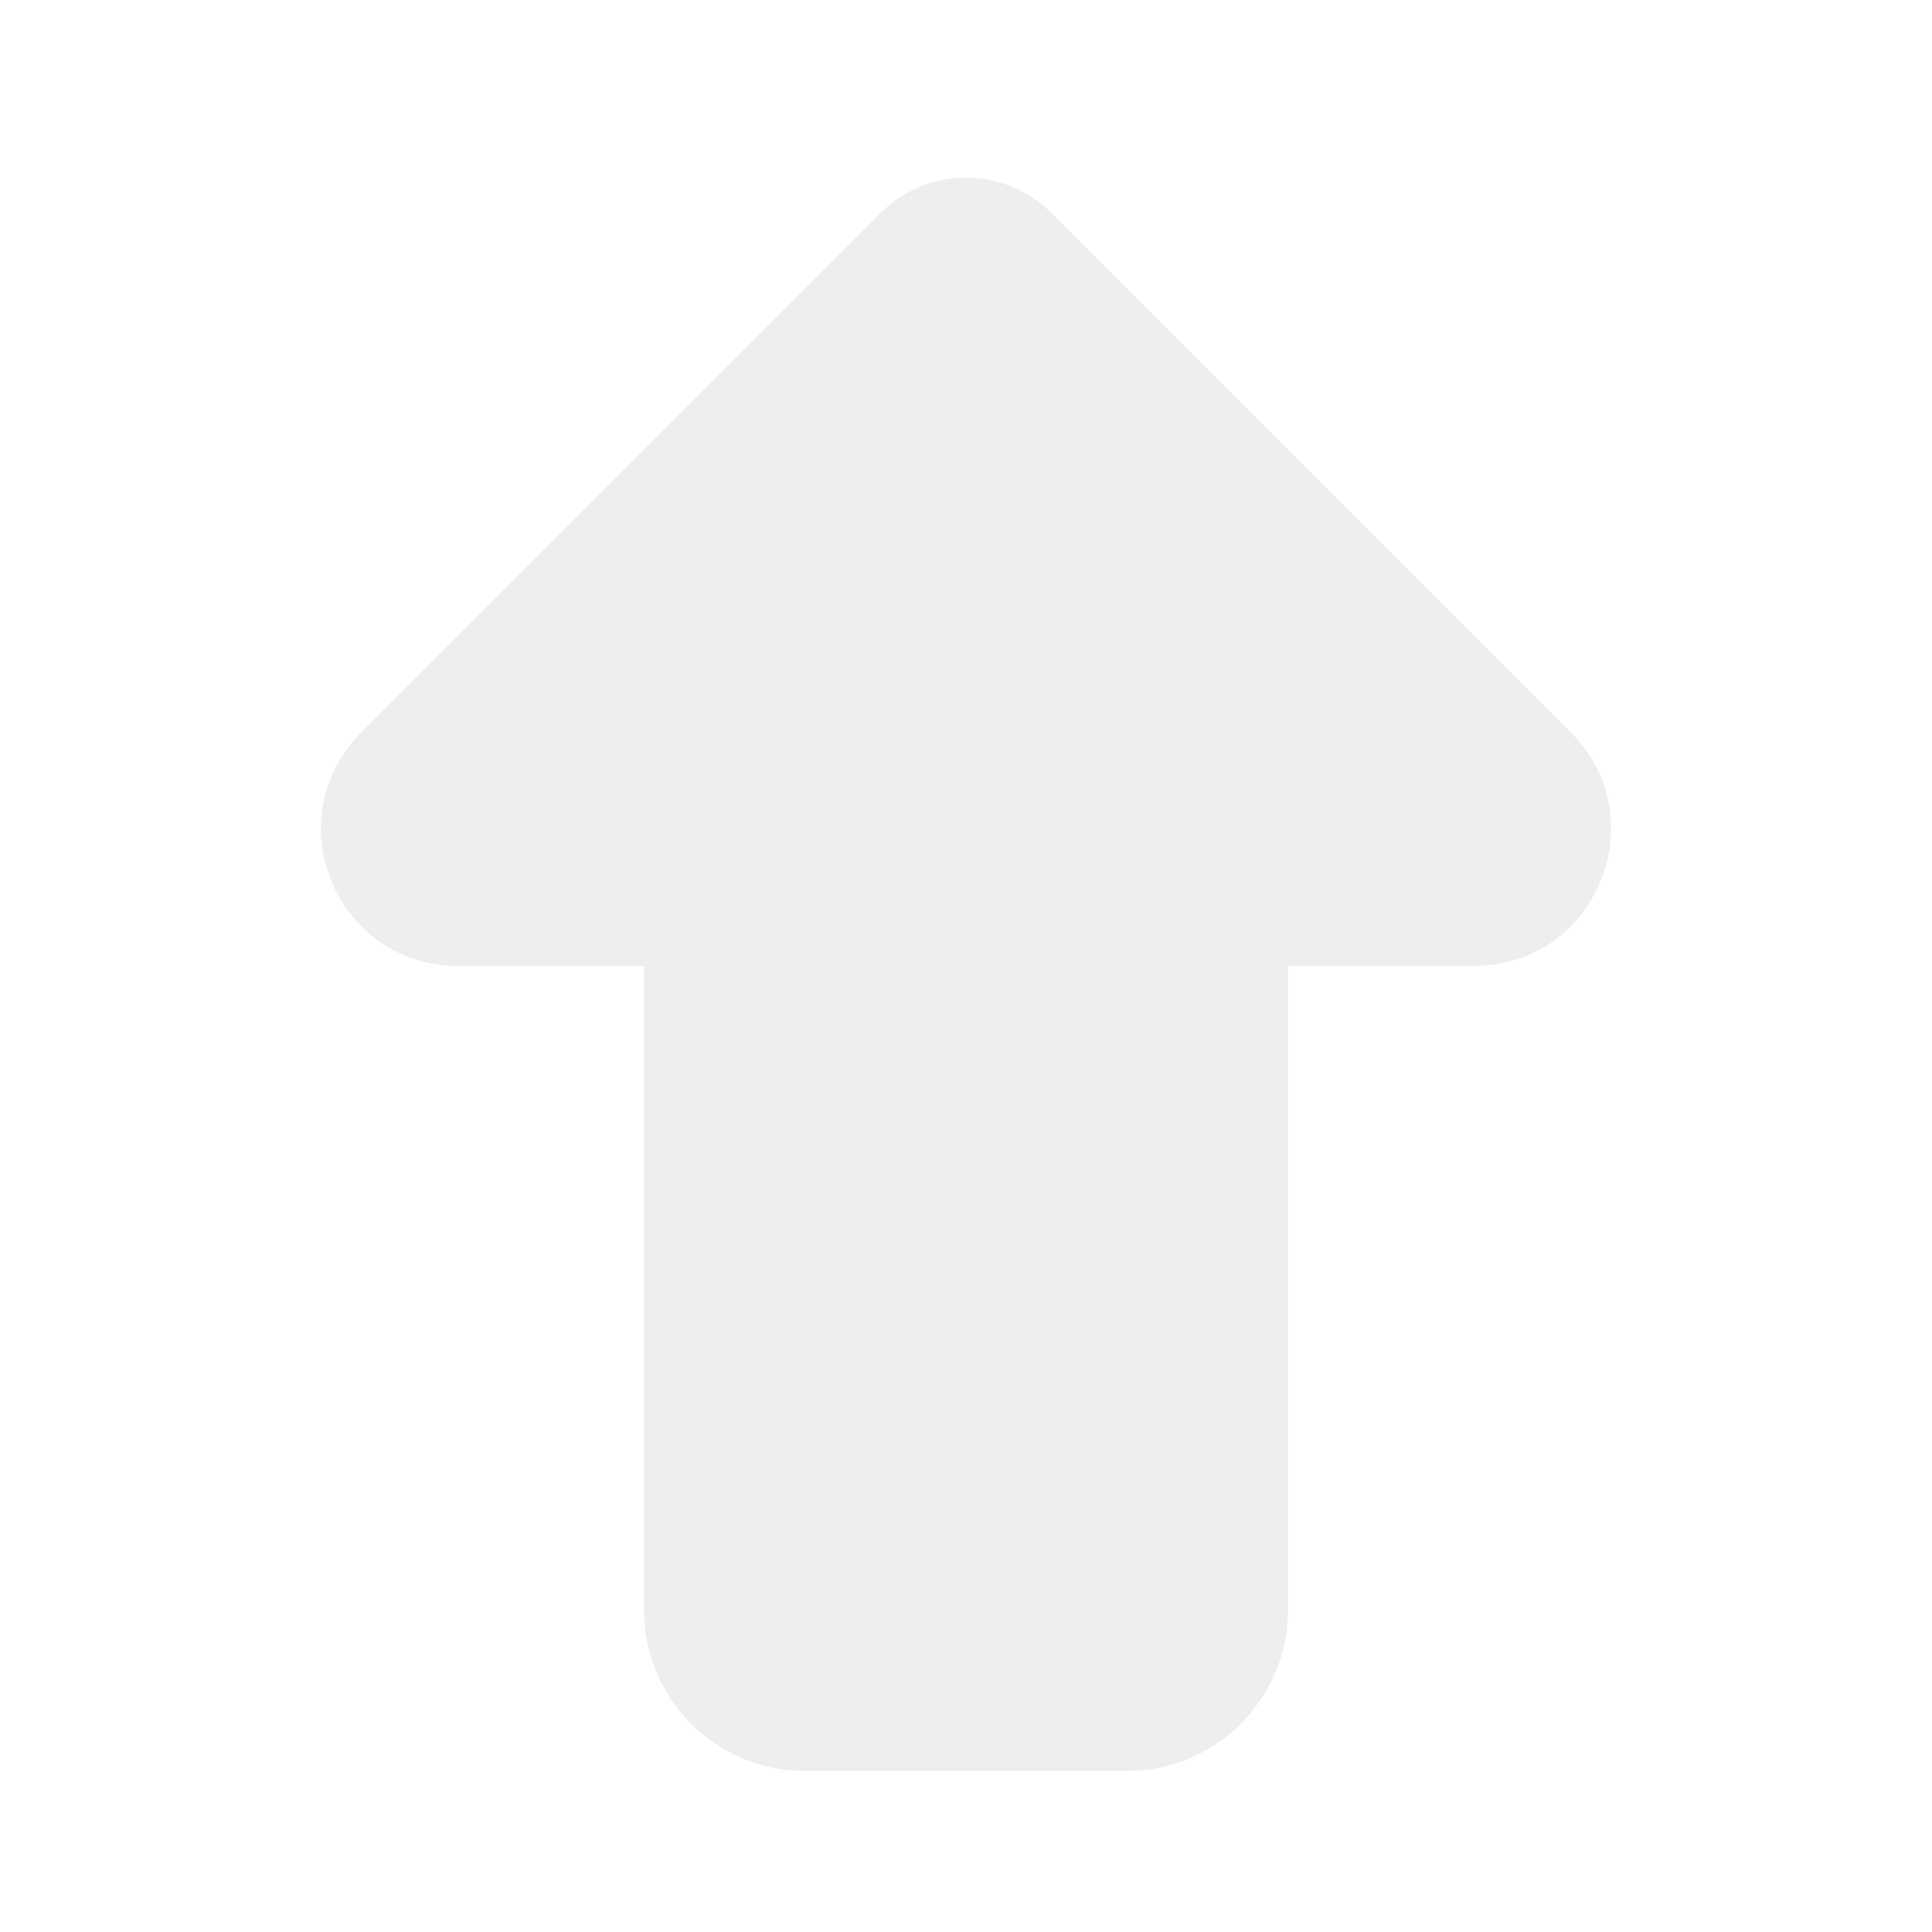
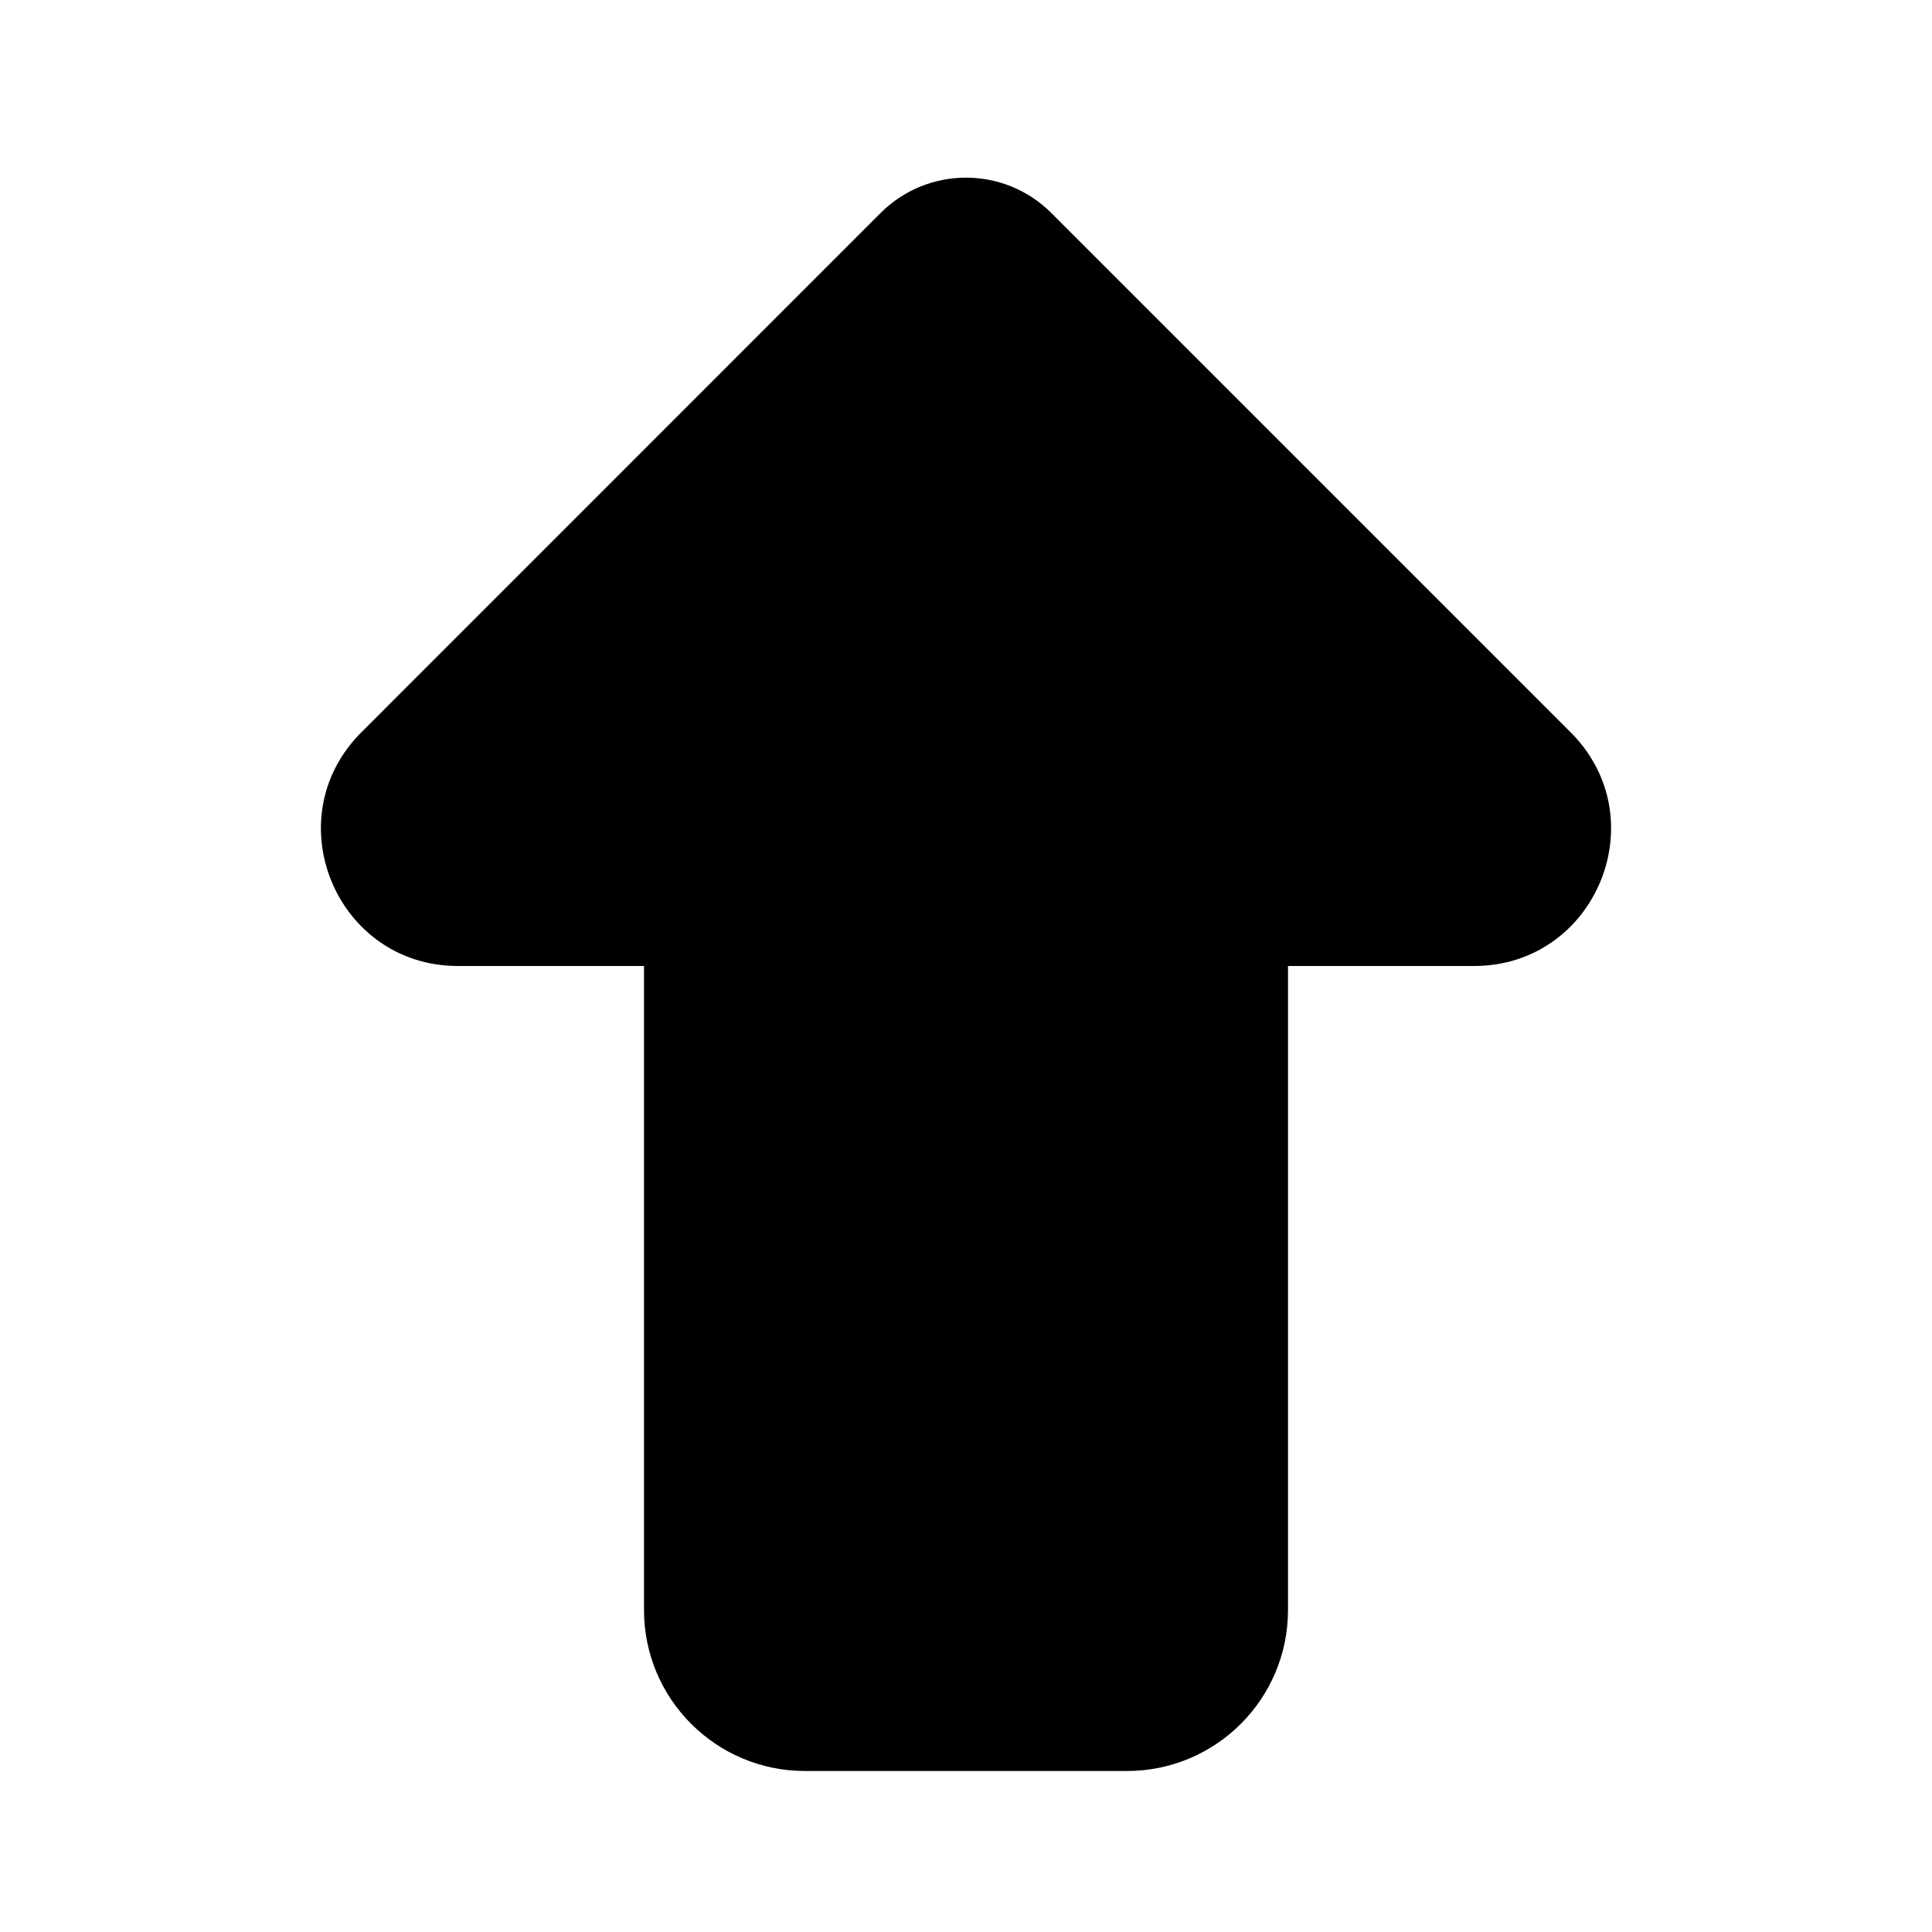
<svg xmlns="http://www.w3.org/2000/svg" width="32" height="32" viewBox="0 0 24 24">
  <g fill="none" fill-rule="evenodd">
    <path d="M24 0v24H0V0zM12.594 23.258l-.012.002l-.071.035l-.02.004l-.014-.004l-.071-.036q-.016-.004-.024.006l-.004.01l-.017.428l.005.02l.01.013l.104.074l.015.004l.012-.004l.104-.074l.012-.016l.004-.017l-.017-.427q-.004-.016-.016-.018m.264-.113l-.014.002l-.184.093l-.01.01l-.003.011l.018.43l.005.012l.008.008l.201.092q.019.005.029-.008l.004-.014l-.034-.614q-.005-.018-.02-.022m-.715.002a.02.02 0 0 0-.027.006l-.006.014l-.034.614q.001.018.017.024l.015-.002l.201-.093l.01-.008l.003-.011l.018-.43l-.003-.012l-.01-.01z" />
-     <path fill="#eeeeee" d="M19.512 9.098C20.583 10.169 19.825 12 18.31 12H16v8a2 2 0 0 1-2 2h-4a2 2 0 0 1-2-2v-8H5.69c-1.515 0-2.273-1.831-1.202-2.902l6.451-6.452a1.5 1.5 0 0 1 2.121 0z" />
+     <path fill="currentColor" d="M19.512 9.098C20.583 10.169 19.825 12 18.31 12H16v8a2 2 0 0 1-2 2h-4a2 2 0 0 1-2-2v-8H5.69c-1.515 0-2.273-1.831-1.202-2.902l6.451-6.452a1.5 1.5 0 0 1 2.121 0z" />
  </g>
</svg>
